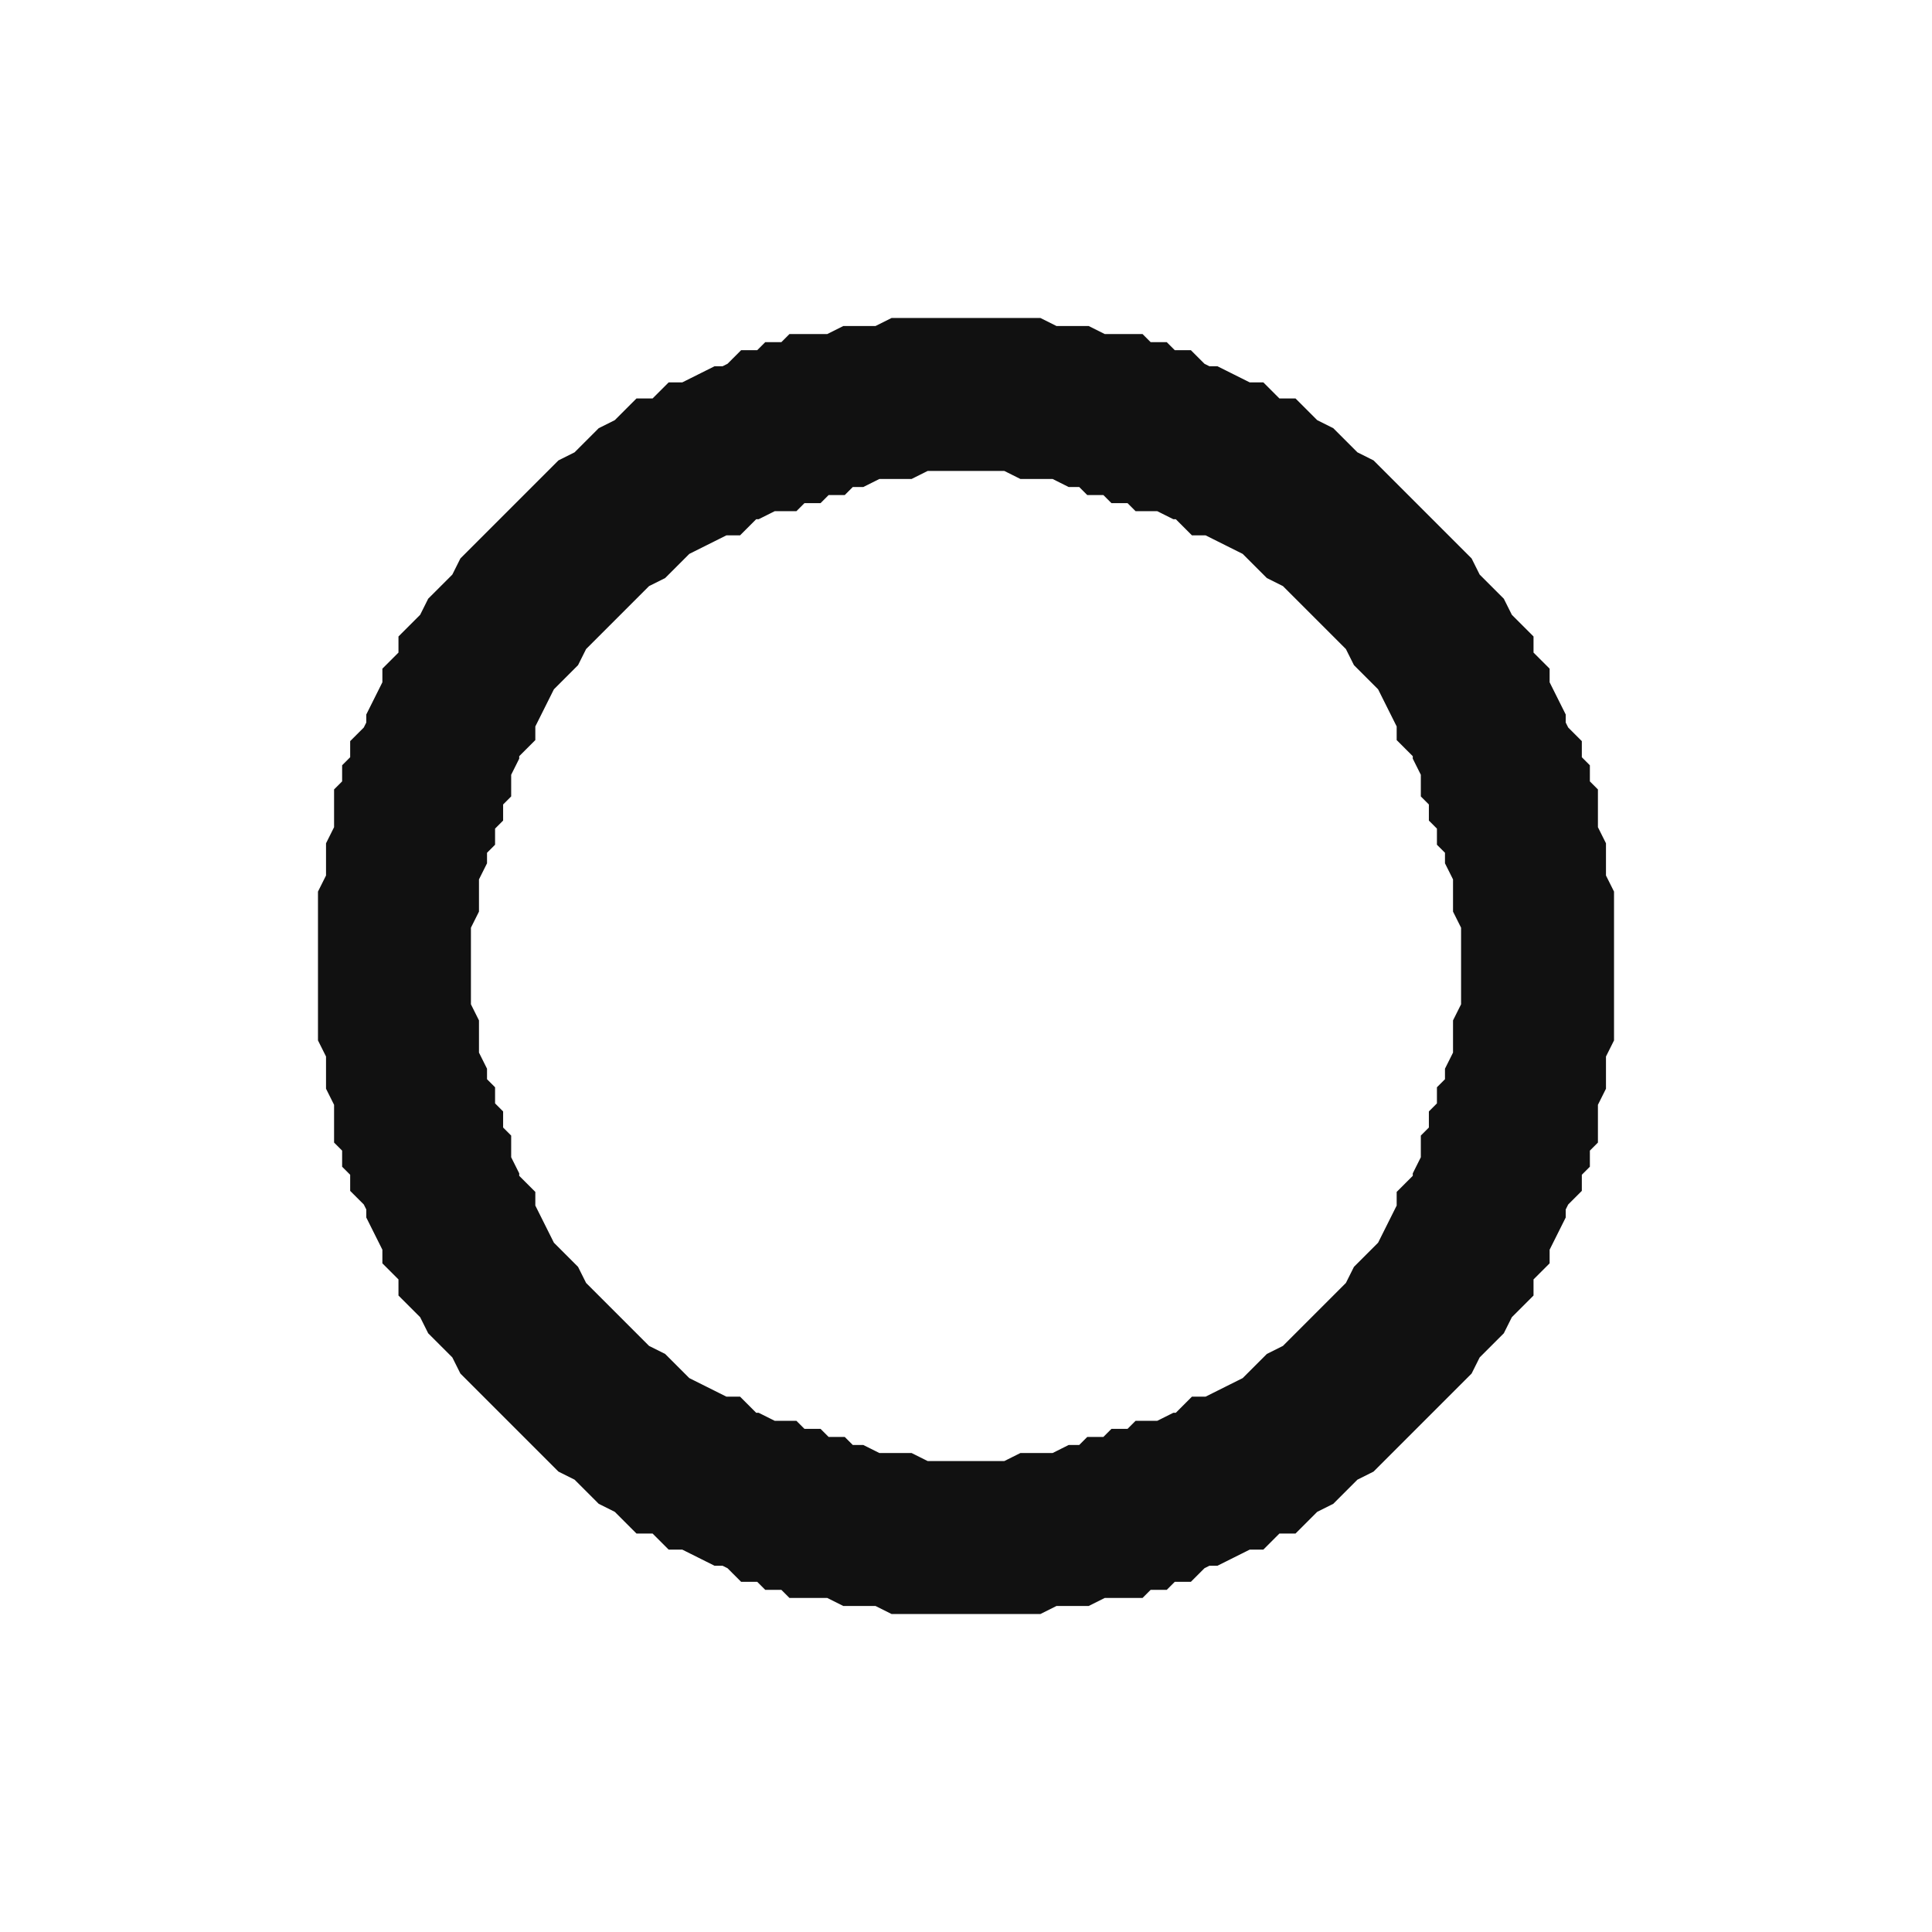
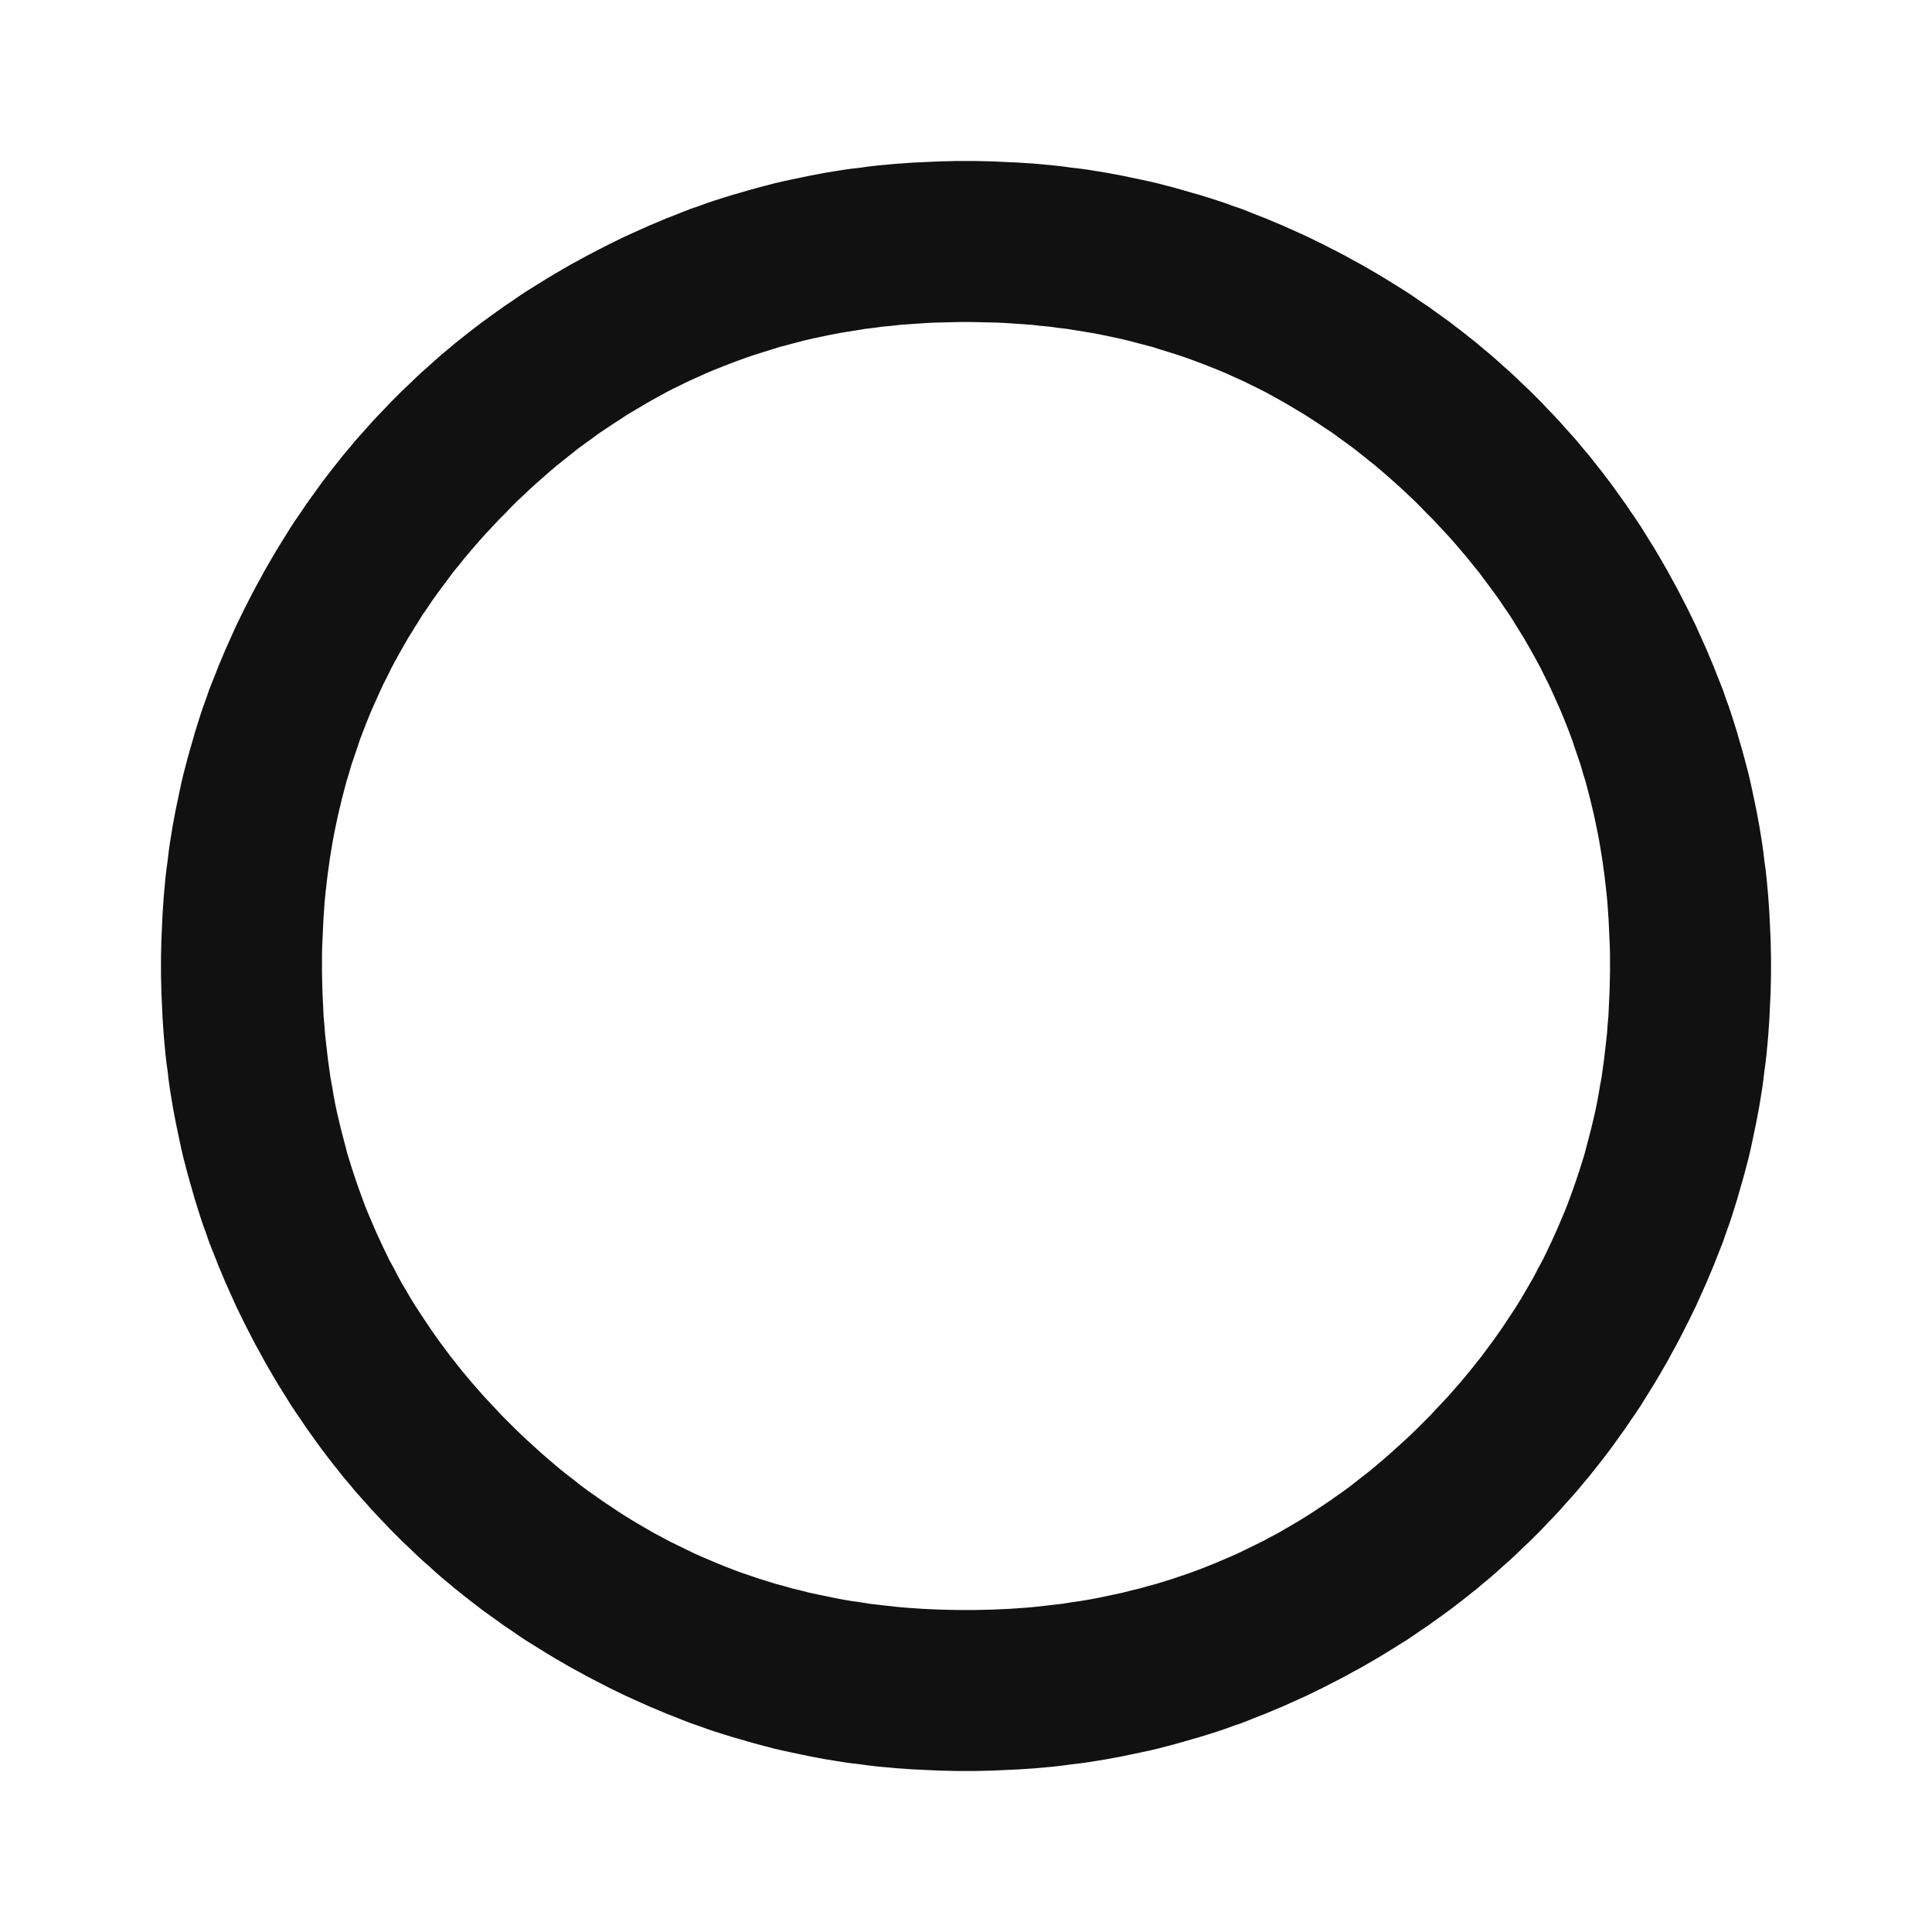
- <svg xmlns="http://www.w3.org/2000/svg" width="22.0" height="22.0" viewBox="0 0 24.0 24.0">
-   <path d="M19.1 12.0L19.1 12.1L19.1 12.3L19.1 12.4L19.1 12.6L19.1 12.7L19.0 12.9L19.0 13.0L19.0 13.2L19.0 13.3L18.9 13.5L18.9 13.6L18.9 13.8L18.8 13.9L18.8 14.1L18.7 14.2L18.7 14.4L18.6 14.5L18.6 14.6L18.5 14.8L18.5 14.9L18.4 15.1L18.3 15.2L18.3 15.3L18.2 15.4L18.1 15.6L18.1 15.7L18.0 15.8L17.9 16.0L17.8 16.1L17.7 16.2L17.6 16.3L17.5 16.5L17.4 16.6L17.3 16.7L17.2 16.8L17.1 16.9L17.0 17.0L16.9 17.1L16.8 17.2L16.7 17.3L16.6 17.4L16.5 17.5L16.3 17.6L16.2 17.7L16.1 17.8L16.0 17.9L15.8 18.0L15.7 18.1L15.6 18.1L15.4 18.2L15.3 18.3L15.2 18.3L15.1 18.4L14.9 18.5L14.8 18.5L14.6 18.6L14.5 18.6L14.4 18.7L14.2 18.7L14.1 18.8L13.9 18.8L13.8 18.9L13.6 18.9L13.5 18.9L13.3 19.0L13.2 19.0L13.0 19.0L12.9 19.0L12.7 19.1L12.6 19.1L12.4 19.1L12.3 19.1L12.1 19.1L12.0 19.1L11.9 19.1L11.7 19.1L11.6 19.1L11.4 19.1L11.3 19.1L11.1 19.0L11.0 19.0L10.8 19.0L10.7 19.0L10.5 18.9L10.4 18.9L10.2 18.9L10.1 18.8L9.9 18.8L9.8 18.7L9.6 18.7L9.5 18.6L9.4 18.6L9.2 18.5L9.1 18.5L8.9 18.4L8.8 18.3L8.7 18.3L8.6 18.2L8.4 18.1L8.3 18.1L8.2 18.0L8.0 17.9L7.9 17.8L7.8 17.7L7.7 17.6L7.5 17.5L7.4 17.4L7.3 17.3L7.2 17.2L7.1 17.1L7.0 17.0L6.9 16.9L6.8 16.8L6.7 16.7L6.6 16.6L6.5 16.5L6.4 16.3L6.3 16.2L6.2 16.1L6.1 16.0L6.0 15.8L5.9 15.7L5.9 15.6L5.8 15.4L5.7 15.3L5.7 15.2L5.6 15.1L5.5 14.9L5.5 14.8L5.4 14.6L5.4 14.5L5.3 14.4L5.3 14.2L5.2 14.1L5.2 13.9L5.1 13.8L5.1 13.6L5.1 13.5L5.0 13.3L5.0 13.2L5.0 13.0L5.0 12.9L4.9 12.7L4.9 12.6L4.9 12.4L4.9 12.3L4.9 12.1L4.9 12.0L4.9 11.9L4.9 11.7L4.9 11.6L4.9 11.4L4.9 11.3L5.0 11.1L5.0 11.0L5.0 10.8L5.0 10.7L5.1 10.5L5.1 10.4L5.1 10.2L5.2 10.1L5.2 9.9L5.3 9.8L5.3 9.6L5.4 9.5L5.4 9.4L5.5 9.2L5.5 9.1L5.6 8.9L5.7 8.8L5.7 8.7L5.8 8.6L5.9 8.4L5.9 8.3L6.0 8.2L6.1 8.0L6.2 7.9L6.3 7.8L6.4 7.7L6.5 7.5L6.6 7.4L6.7 7.3L6.8 7.2L6.9 7.1L7.0 7.0L7.1 6.9L7.2 6.8L7.3 6.7L7.4 6.6L7.5 6.5L7.7 6.4L7.8 6.3L7.9 6.2L8.0 6.1L8.2 6.0L8.3 5.9L8.4 5.9L8.6 5.8L8.7 5.7L8.8 5.7L8.9 5.6L9.1 5.5L9.2 5.5L9.4 5.4L9.5 5.4L9.6 5.3L9.8 5.3L9.9 5.2L10.1 5.2L10.2 5.1L10.4 5.1L10.5 5.1L10.7 5.0L10.8 5.0L11.0 5.0L11.1 5.0L11.3 4.9L11.4 4.9L11.6 4.9L11.7 4.9L11.9 4.9L12.0 4.9L12.1 4.9L12.3 4.9L12.4 4.9L12.6 4.9L12.7 4.9L12.9 5.0L13.0 5.0L13.2 5.0L13.3 5.0L13.5 5.1L13.6 5.1L13.8 5.1L13.9 5.2L14.1 5.2L14.2 5.3L14.4 5.3L14.5 5.4L14.6 5.4L14.8 5.5L14.9 5.5L15.1 5.6L15.2 5.7L15.3 5.7L15.4 5.8L15.6 5.9L15.7 5.9L15.8 6.0L16.0 6.1L16.1 6.2L16.2 6.3L16.3 6.4L16.5 6.5L16.6 6.6L16.7 6.7L16.8 6.8L16.9 6.9L17.0 7.0L17.1 7.1L17.2 7.2L17.3 7.3L17.4 7.4L17.5 7.5L17.6 7.7L17.7 7.8L17.8 7.9L17.9 8.0L18.0 8.2L18.1 8.3L18.1 8.4L18.2 8.6L18.3 8.7L18.3 8.8L18.4 8.9L18.5 9.1L18.5 9.2L18.6 9.4L18.6 9.5L18.7 9.6L18.7 9.8L18.8 9.9L18.8 10.1L18.9 10.2L18.9 10.4L18.9 10.5L19.0 10.7L19.0 10.8L19.0 11.0L19.0 11.1L19.1 11.3L19.1 11.4L19.1 11.6L19.1 11.7L19.1 11.9L19.1 12.0Z" fill="none" stroke="#111111" stroke-width="1.9" stroke-linecap="round" />
+ <svg xmlns="http://www.w3.org/2000/svg" width="22.0" height="22.0" viewBox="0 0 960.0 960.0">
+   <path d="M480.0 880.0L475.6 880.0L471.2 879.9L466.8 879.8L462.4 879.6L458.1 879.4L453.7 879.2L449.4 878.9L445.1 878.6L440.7 878.2L436.4 877.8L432.0 877.3L427.7 876.7L423.3 876.2L419.0 875.6L414.7 874.9L410.4 874.2L406.1 873.4L401.9 872.6L397.6 871.7L393.3 870.8L389.1 869.9L384.8 868.9L380.6 867.8L376.4 866.7L372.1 865.5L368.0 864.3L363.8 863.1L359.6 861.8L355.5 860.5L351.3 859.1L347.2 857.6L343.1 856.2L339.0 854.6L335.0 853.0L330.9 851.4L326.9 849.7L322.8 848.0L318.8 846.2L314.8 844.4L310.8 842.6L306.9 840.7L303.0 838.8L299.1 836.8L295.2 834.8L291.4 832.8L287.6 830.7L283.7 828.6L279.9 826.4L276.1 824.2L272.4 822.0L268.7 819.7L265.0 817.4L261.3 815.1L257.7 812.7L254.1 810.2L250.5 807.8L246.9 805.2L243.4 802.7L239.8 800.1L236.4 797.5L232.9 794.8L229.5 792.1L226.1 789.4L222.8 786.6L219.4 783.8L216.1 780.9L212.9 778.0L209.6 775.1L206.4 772.1L203.3 769.1L200.1 766.1L197.0 763.0L193.9 759.9L190.9 756.7L187.9 753.6L184.9 750.4L182.0 747.1L179.1 743.9L176.2 740.6L173.4 737.2L170.6 733.9L167.9 730.5L165.2 727.1L162.5 723.6L159.9 720.2L157.3 716.6L154.8 713.1L152.2 709.5L149.8 705.9L147.3 702.3L144.9 698.7L142.6 695.0L140.3 691.3L138.0 687.6L135.8 683.9L133.6 680.1L131.4 676.3L129.3 672.4L127.2 668.6L125.2 664.8L123.2 660.9L121.2 657.0L119.3 653.1L117.4 649.2L115.6 645.2L113.8 641.2L112.0 637.2L110.3 633.1L108.6 629.1L107.0 625.0L105.4 621.0L103.8 616.9L102.4 612.8L100.9 608.7L99.5 604.5L98.2 600.4L96.9 596.2L95.7 592.0L94.5 587.9L93.3 583.6L92.2 579.4L91.1 575.2L90.1 570.9L89.2 566.7L88.3 562.4L87.4 558.1L86.6 553.9L85.8 549.6L85.1 545.3L84.4 541.0L83.8 536.7L83.3 532.3L82.7 528.0L82.2 523.6L81.8 519.3L81.4 514.9L81.1 510.6L80.8 506.3L80.6 501.9L80.4 497.6L80.2 493.2L80.1 488.8L80.0 484.4L80.0 480.0L80.0 475.6L80.1 471.2L80.2 466.8L80.4 462.4L80.6 458.1L80.8 453.7L81.1 449.4L81.4 445.1L81.8 440.7L82.2 436.4L82.7 432.0L83.3 427.7L83.8 423.3L84.4 419.0L85.1 414.7L85.8 410.4L86.6 406.1L87.4 401.9L88.3 397.6L89.2 393.3L90.1 389.1L91.1 384.8L92.2 380.6L93.3 376.4L94.5 372.2L95.7 368.0L96.9 363.8L98.2 359.6L99.5 355.5L100.9 351.3L102.4 347.2L103.8 343.1L105.4 339.0L107.0 335.0L108.6 330.9L110.3 326.9L112.0 322.8L113.8 318.8L115.6 314.8L117.4 310.8L119.3 306.9L121.2 303.0L123.2 299.1L125.2 295.2L127.2 291.4L129.3 287.6L131.4 283.7L133.6 279.9L135.8 276.1L138.0 272.4L140.3 268.7L142.6 265.0L144.9 261.3L147.3 257.7L149.8 254.1L152.2 250.5L154.8 246.9L157.3 243.4L159.9 239.8L162.5 236.4L165.2 232.9L167.9 229.5L170.6 226.1L173.4 222.8L176.2 219.4L179.1 216.1L182.0 212.9L184.9 209.6L187.9 206.4L190.9 203.3L193.9 200.1L197.0 197.0L200.1 193.9L203.3 190.9L206.4 187.9L209.6 184.9L212.9 182.0L216.1 179.1L219.4 176.2L222.8 173.4L226.1 170.6L229.5 167.9L232.9 165.2L236.4 162.5L239.8 159.9L243.4 157.3L246.9 154.8L250.5 152.2L254.1 149.8L257.7 147.3L261.3 144.9L265.0 142.6L268.7 140.3L272.4 138.0L276.1 135.8L279.9 133.6L283.7 131.4L287.6 129.3L291.4 127.2L295.2 125.2L299.1 123.2L303.0 121.2L306.9 119.3L310.8 117.4L314.8 115.6L318.8 113.8L322.8 112.0L326.9 110.3L330.9 108.6L335.0 107.0L339.0 105.4L343.1 103.8L347.2 102.4L351.3 100.9L355.5 99.5L359.6 98.2L363.8 96.9L368.0 95.7L372.1 94.5L376.4 93.3L380.6 92.2L384.8 91.1L389.1 90.1L393.3 89.2L397.6 88.3L401.9 87.4L406.1 86.6L410.4 85.8L414.7 85.1L419.0 84.4L423.3 83.8L427.7 83.3L432.0 82.7L436.4 82.2L440.7 81.8L445.1 81.4L449.4 81.1L453.7 80.8L458.1 80.6L462.4 80.4L466.8 80.2L471.2 80.1L475.6 80.0L480.0 80.0L484.4 80.0L488.8 80.1L493.2 80.2L497.6 80.4L501.9 80.6L506.3 80.8L510.6 81.1L514.9 81.4L519.3 81.8L523.6 82.2L528.0 82.7L532.3 83.3L536.7 83.8L541.0 84.4L545.3 85.1L549.6 85.8L553.9 86.6L558.1 87.4L562.4 88.3L566.7 89.2L570.9 90.1L575.2 91.1L579.4 92.2L583.6 93.3L587.8 94.5L592.0 95.7L596.2 96.9L600.4 98.2L604.5 99.5L608.7 100.9L612.8 102.4L616.9 103.8L621.0 105.4L625.0 107.0L629.1 108.6L633.1 110.3L637.2 112.0L641.2 113.8L645.2 115.6L649.2 117.4L653.1 119.3L657.0 121.2L660.9 123.2L664.8 125.2L668.6 127.2L672.4 129.3L676.3 131.4L680.1 133.6L683.9 135.8L687.6 138.0L691.3 140.3L695.0 142.6L698.7 144.9L702.3 147.3L705.9 149.8L709.5 152.2L713.1 154.8L716.6 157.3L720.2 159.9L723.6 162.5L727.1 165.2L730.5 167.9L733.9 170.6L737.2 173.4L740.6 176.2L743.9 179.1L747.1 182.0L750.4 184.9L753.6 187.9L756.7 190.9L759.9 193.9L763.0 197.0L766.1 200.1L769.1 203.3L772.1 206.4L775.1 209.6L778.0 212.9L780.9 216.1L783.8 219.4L786.6 222.8L789.4 226.1L792.1 229.5L794.8 232.9L797.5 236.4L800.1 239.8L802.7 243.4L805.2 246.9L807.8 250.5L810.2 254.1L812.7 257.7L815.1 261.3L817.4 265.0L819.7 268.7L822.0 272.4L824.2 276.1L826.4 279.9L828.6 283.7L830.7 287.6L832.8 291.4L834.8 295.2L836.8 299.1L838.8 303.0L840.7 306.9L842.6 310.8L844.4 314.8L846.2 318.8L848.0 322.8L849.7 326.9L851.4 330.9L853.0 335.0L854.6 339.0L856.2 343.1L857.6 347.2L859.1 351.3L860.5 355.5L861.8 359.6L863.1 363.8L864.3 368.0L865.5 372.1L866.7 376.4L867.8 380.6L868.9 384.8L869.9 389.1L870.8 393.3L871.7 397.6L872.6 401.9L873.4 406.1L874.2 410.4L874.9 414.7L875.6 419.0L876.2 423.3L876.7 427.7L877.3 432.0L877.8 436.4L878.2 440.7L878.6 445.1L878.9 449.4L879.2 453.7L879.4 458.1L879.6 462.4L879.8 466.8L879.9 471.2L880.0 475.6L880.0 480.0L880.0 484.4L879.9 488.8L879.8 493.2L879.6 497.6L879.4 501.9L879.2 506.3L878.9 510.6L878.6 514.9L878.2 519.3L877.8 523.6L877.3 528.0L876.7 532.3L876.2 536.7L875.6 541.0L874.9 545.3L874.2 549.6L873.4 553.9L872.6 558.1L871.7 562.4L870.8 566.7L869.9 570.9L868.9 575.2L867.8 579.4L866.7 583.6L865.5 587.8L864.3 592.0L863.1 596.2L861.8 600.4L860.5 604.5L859.1 608.7L857.6 612.8L856.2 616.9L854.6 621.0L853.0 625.0L851.4 629.1L849.7 633.1L848.0 637.2L846.2 641.2L844.4 645.2L842.6 649.2L840.7 653.1L838.8 657.0L836.8 660.9L834.8 664.8L832.8 668.6L830.7 672.4L828.6 676.3L826.4 680.1L824.2 683.9L822.0 687.6L819.7 691.3L817.4 695.0L815.1 698.7L812.7 702.3L810.2 705.9L807.8 709.5L805.2 713.1L802.7 716.6L800.1 720.2L797.5 723.6L794.8 727.1L792.1 730.5L789.4 733.9L786.6 737.2L783.8 740.6L780.9 743.9L778.0 747.1L775.1 750.4L772.1 753.6L769.1 756.7L766.1 759.9L763.0 763.0L759.9 766.1L756.7 769.1L753.6 772.1L750.4 775.1L747.1 778.0L743.9 780.9L740.6 783.8L737.2 786.6L733.9 789.4L730.5 792.1L727.1 794.8L723.6 797.5L720.2 800.1L716.6 802.7L713.1 805.2L709.5 807.8L705.9 810.2L702.3 812.7L698.7 815.1L695.0 817.4L691.3 819.7L687.6 822.0L683.9 824.2L680.1 826.4L676.3 828.6L672.4 830.7L668.6 832.8L664.8 834.8L660.9 836.8L657.0 838.8L653.1 840.7L649.2 842.6L645.2 844.4L641.2 846.2L637.2 848.0L633.1 849.7L629.1 851.4L625.0 853.0L621.0 854.6L616.9 856.2L612.8 857.6L608.7 859.1L604.5 860.5L600.4 861.8L596.2 863.1L592.0 864.3L587.9 865.5L583.6 866.7L579.4 867.8L575.2 868.9L570.9 869.9L566.7 870.8L562.4 871.7L558.1 872.6L553.9 873.4L549.6 874.2L545.3 874.9L541.0 875.6L536.7 876.2L532.3 876.7L528.0 877.3L523.6 877.8L519.3 878.2L514.9 878.6L510.6 878.9L506.3 879.2L501.9 879.4L497.6 879.6L493.2 879.8L488.8 879.9L484.4 880.0L480.0 880.0ZM480.0 800.0L484.4 800.0L488.8 799.9L493.2 799.8L497.6 799.6L501.9 799.4L506.2 799.1L510.5 798.8L514.8 798.4L519.2 797.9L523.6 797.4L527.9 796.9L532.2 796.2L536.5 795.6L540.7 794.9L545.0 794.1L549.3 793.2L553.6 792.3L557.8 791.4L562.1 790.3L566.3 789.3L570.5 788.1L574.6 787.0L578.8 785.7L583.0 784.4L587.1 783.0L591.2 781.6L595.3 780.1L599.4 778.5L603.4 776.9L607.4 775.2L611.4 773.5L615.4 771.7L619.3 769.8L623.2 767.9L627.1 766.0L631.0 763.9L634.8 761.9L638.6 759.7L642.4 757.5L646.1 755.3L649.8 753.0L653.5 750.6L657.1 748.2L660.7 745.8L664.2 743.3L667.8 740.8L671.3 738.2L674.7 735.5L678.2 732.8L681.6 730.1L684.9 727.3L688.2 724.5L691.5 721.6L694.7 718.7L697.9 715.8L701.1 712.8L704.3 709.7L707.4 706.6L710.5 703.5L713.5 700.3L716.5 697.1L719.5 693.9L722.4 690.6L725.2 687.4L728.0 684.1L730.8 680.7L733.5 677.3L736.2 673.9L738.8 670.4L741.4 666.9L743.9 663.4L746.4 659.8L748.8 656.2L751.2 652.6L753.6 648.9L755.9 645.2L758.1 641.4L760.3 637.6L762.4 633.9L764.4 630.0L766.5 626.2L768.4 622.3L770.3 618.3L772.1 614.4L773.9 610.4L775.6 606.4L777.3 602.4L778.9 598.4L780.4 594.3L781.9 590.2L783.3 586.1L784.7 581.9L786.0 577.8L787.3 573.6L788.4 569.4L789.5 565.2L790.6 561.0L791.6 556.8L792.6 552.5L793.5 548.2L794.3 543.9L795.0 539.7L795.8 535.4L796.4 531.1L797.0 526.8L797.5 522.5L798.0 518.1L798.5 513.7L798.8 509.4L799.2 505.1L799.4 500.8L799.6 496.5L799.8 492.1L799.9 487.7L800.0 483.3L800.0 478.9L800.0 474.5L799.9 470.1L799.7 465.7L799.5 461.4L799.3 457.0L799.0 452.7L798.7 448.4L798.3 444.1L797.8 439.7L797.3 435.4L796.7 431.0L796.1 426.7L795.4 422.4L794.7 418.2L793.9 413.9L793.0 409.6L792.1 405.3L791.1 401.1L790.1 396.9L789.0 392.7L787.9 388.5L786.6 384.3L785.4 380.1L784.0 376.0L782.6 371.9L781.2 367.7L779.7 363.7L778.1 359.6L776.5 355.6L774.8 351.6L773.0 347.6L771.2 343.6L769.4 339.7L767.4 335.8L765.5 331.9L763.4 328.0L761.3 324.2L759.2 320.5L757.0 316.7L754.7 313.0L752.4 309.3L750.1 305.6L747.6 302.0L745.2 298.4L742.7 294.9L740.1 291.4L737.5 287.9L734.9 284.4L732.1 281.0L729.4 277.6L726.6 274.3L723.8 271.0L720.9 267.7L718.0 264.5L715.0 261.3L712.0 258.1L708.9 255.0L705.8 251.8L702.7 248.7L699.5 245.7L696.3 242.7L693.1 239.8L689.8 236.9L686.6 234.1L683.3 231.3L679.9 228.6L676.4 225.8L673.0 223.1L669.5 220.5L666.0 218.0L662.5 215.4L658.9 213.0L655.3 210.6L651.6 208.2L647.9 205.8L644.2 203.6L640.5 201.4L636.7 199.2L632.9 197.1L629.1 195.0L625.2 193.0L621.3 191.1L617.4 189.2L613.4 187.4L609.4 185.6L605.4 183.9L601.4 182.3L597.3 180.7L593.3 179.2L589.2 177.7L585.0 176.3L580.9 175.0L576.7 173.7L572.6 172.4L568.4 171.3L564.2 170.2L560.0 169.1L555.7 168.1L551.4 167.2L547.1 166.3L542.9 165.5L538.6 164.8L534.3 164.1L530.0 163.4L525.7 162.9L521.4 162.3L517.0 161.9L512.6 161.4L508.4 161.1L504.1 160.8L499.7 160.5L495.4 160.3L491.0 160.2L486.6 160.1L482.2 160.0L477.8 160.0L473.4 160.1L469.0 160.2L464.6 160.3L460.3 160.5L455.9 160.8L451.6 161.1L447.4 161.4L443.0 161.9L438.6 162.3L434.3 162.9L430.0 163.4L425.7 164.1L421.4 164.8L417.1 165.5L412.9 166.3L408.6 167.2L404.3 168.1L400.0 169.1L395.8 170.2L391.6 171.3L387.4 172.4L383.3 173.7L379.1 175.0L375.0 176.3L370.8 177.7L366.7 179.2L362.7 180.7L358.6 182.3L354.6 183.9L350.6 185.6L346.6 187.4L342.6 189.2L338.7 191.1L334.8 193.0L330.9 195.0L327.1 197.1L323.3 199.2L319.5 201.4L315.8 203.6L312.1 205.8L308.4 208.2L304.7 210.6L301.1 213.0L297.5 215.4L294.0 218.0L290.5 220.5L287.0 223.1L283.6 225.8L280.1 228.6L276.7 231.3L273.4 234.1L270.2 236.9L266.9 239.8L263.7 242.7L260.5 245.7L257.3 248.7L254.2 251.8L251.1 255.0L248.0 258.1L245.0 261.3L242.0 264.5L239.1 267.7L236.2 271.0L233.4 274.3L230.6 277.6L227.9 281.0L225.1 284.4L222.5 287.9L219.9 291.4L217.3 294.9L214.8 298.4L212.4 302.0L209.9 305.6L207.6 309.3L205.3 313.0L203.0 316.7L200.8 320.5L198.7 324.2L196.6 328.0L194.5 331.9L192.6 335.8L190.6 339.7L188.8 343.6L187.0 347.6L185.2 351.6L183.5 355.6L181.9 359.6L180.3 363.7L178.8 367.7L177.4 371.9L176.0 376.0L174.6 380.1L173.4 384.3L172.1 388.5L171.0 392.7L169.9 396.9L168.9 401.1L167.9 405.3L167.0 409.6L166.1 413.9L165.3 418.2L164.6 422.4L163.9 426.7L163.3 431.0L162.7 435.4L162.2 439.7L161.7 444.1L161.3 448.4L161.0 452.7L160.7 457.0L160.5 461.4L160.3 465.7L160.1 470.1L160.0 474.5L160.0 478.9L160.0 483.3L160.1 487.7L160.2 492.1L160.4 496.5L160.6 500.8L160.8 505.1L161.2 509.4L161.5 513.7L162.0 518.1L162.5 522.5L163.0 526.8L163.6 531.1L164.2 535.4L165.0 539.7L165.7 543.9L166.5 548.2L167.4 552.5L168.4 556.8L169.4 561.0L170.5 565.2L171.6 569.4L172.7 573.6L174.0 577.8L175.3 581.9L176.7 586.1L178.1 590.2L179.6 594.3L181.1 598.4L182.7 602.4L184.4 606.4L186.1 610.4L187.9 614.4L189.7 618.3L191.6 622.3L193.5 626.2L195.6 630.0L197.6 633.9L199.7 637.7L201.9 641.4L204.1 645.2L206.4 648.9L208.8 652.6L211.2 656.2L213.6 659.8L216.1 663.4L218.6 666.9L221.2 670.4L223.8 673.9L226.5 677.3L229.2 680.7L232.0 684.1L234.8 687.4L237.6 690.6L240.5 693.9L243.5 697.1L246.5 700.3L249.5 703.5L252.6 706.6L255.7 709.7L258.9 712.8L262.1 715.8L265.3 718.7L268.5 721.6L271.8 724.5L275.1 727.3L278.4 730.1L281.8 732.8L285.3 735.5L288.7 738.2L292.2 740.8L295.8 743.3L299.3 745.8L302.9 748.2L306.5 750.6L310.2 753.0L313.9 755.3L317.6 757.5L321.4 759.7L325.2 761.9L329.0 763.9L332.9 766.0L336.8 767.9L340.7 769.8L344.6 771.7L348.6 773.5L352.6 775.2L356.6 776.9L360.6 778.5L364.7 780.1L368.8 781.6L372.9 783.0L377.0 784.4L381.2 785.7L385.4 787.0L389.5 788.1L393.7 789.3L397.9 790.3L402.2 791.4L406.4 792.3L410.7 793.2L415.0 794.1L419.3 794.9L423.5 795.6L427.8 796.2L432.1 796.9L436.4 797.4L440.8 797.9L445.2 798.4L449.5 798.8L453.8 799.1L458.1 799.4L462.4 799.6L466.8 799.8L471.2 799.9L475.6 800.0L480.0 800.0Z" fill="#111111" />
</svg>
